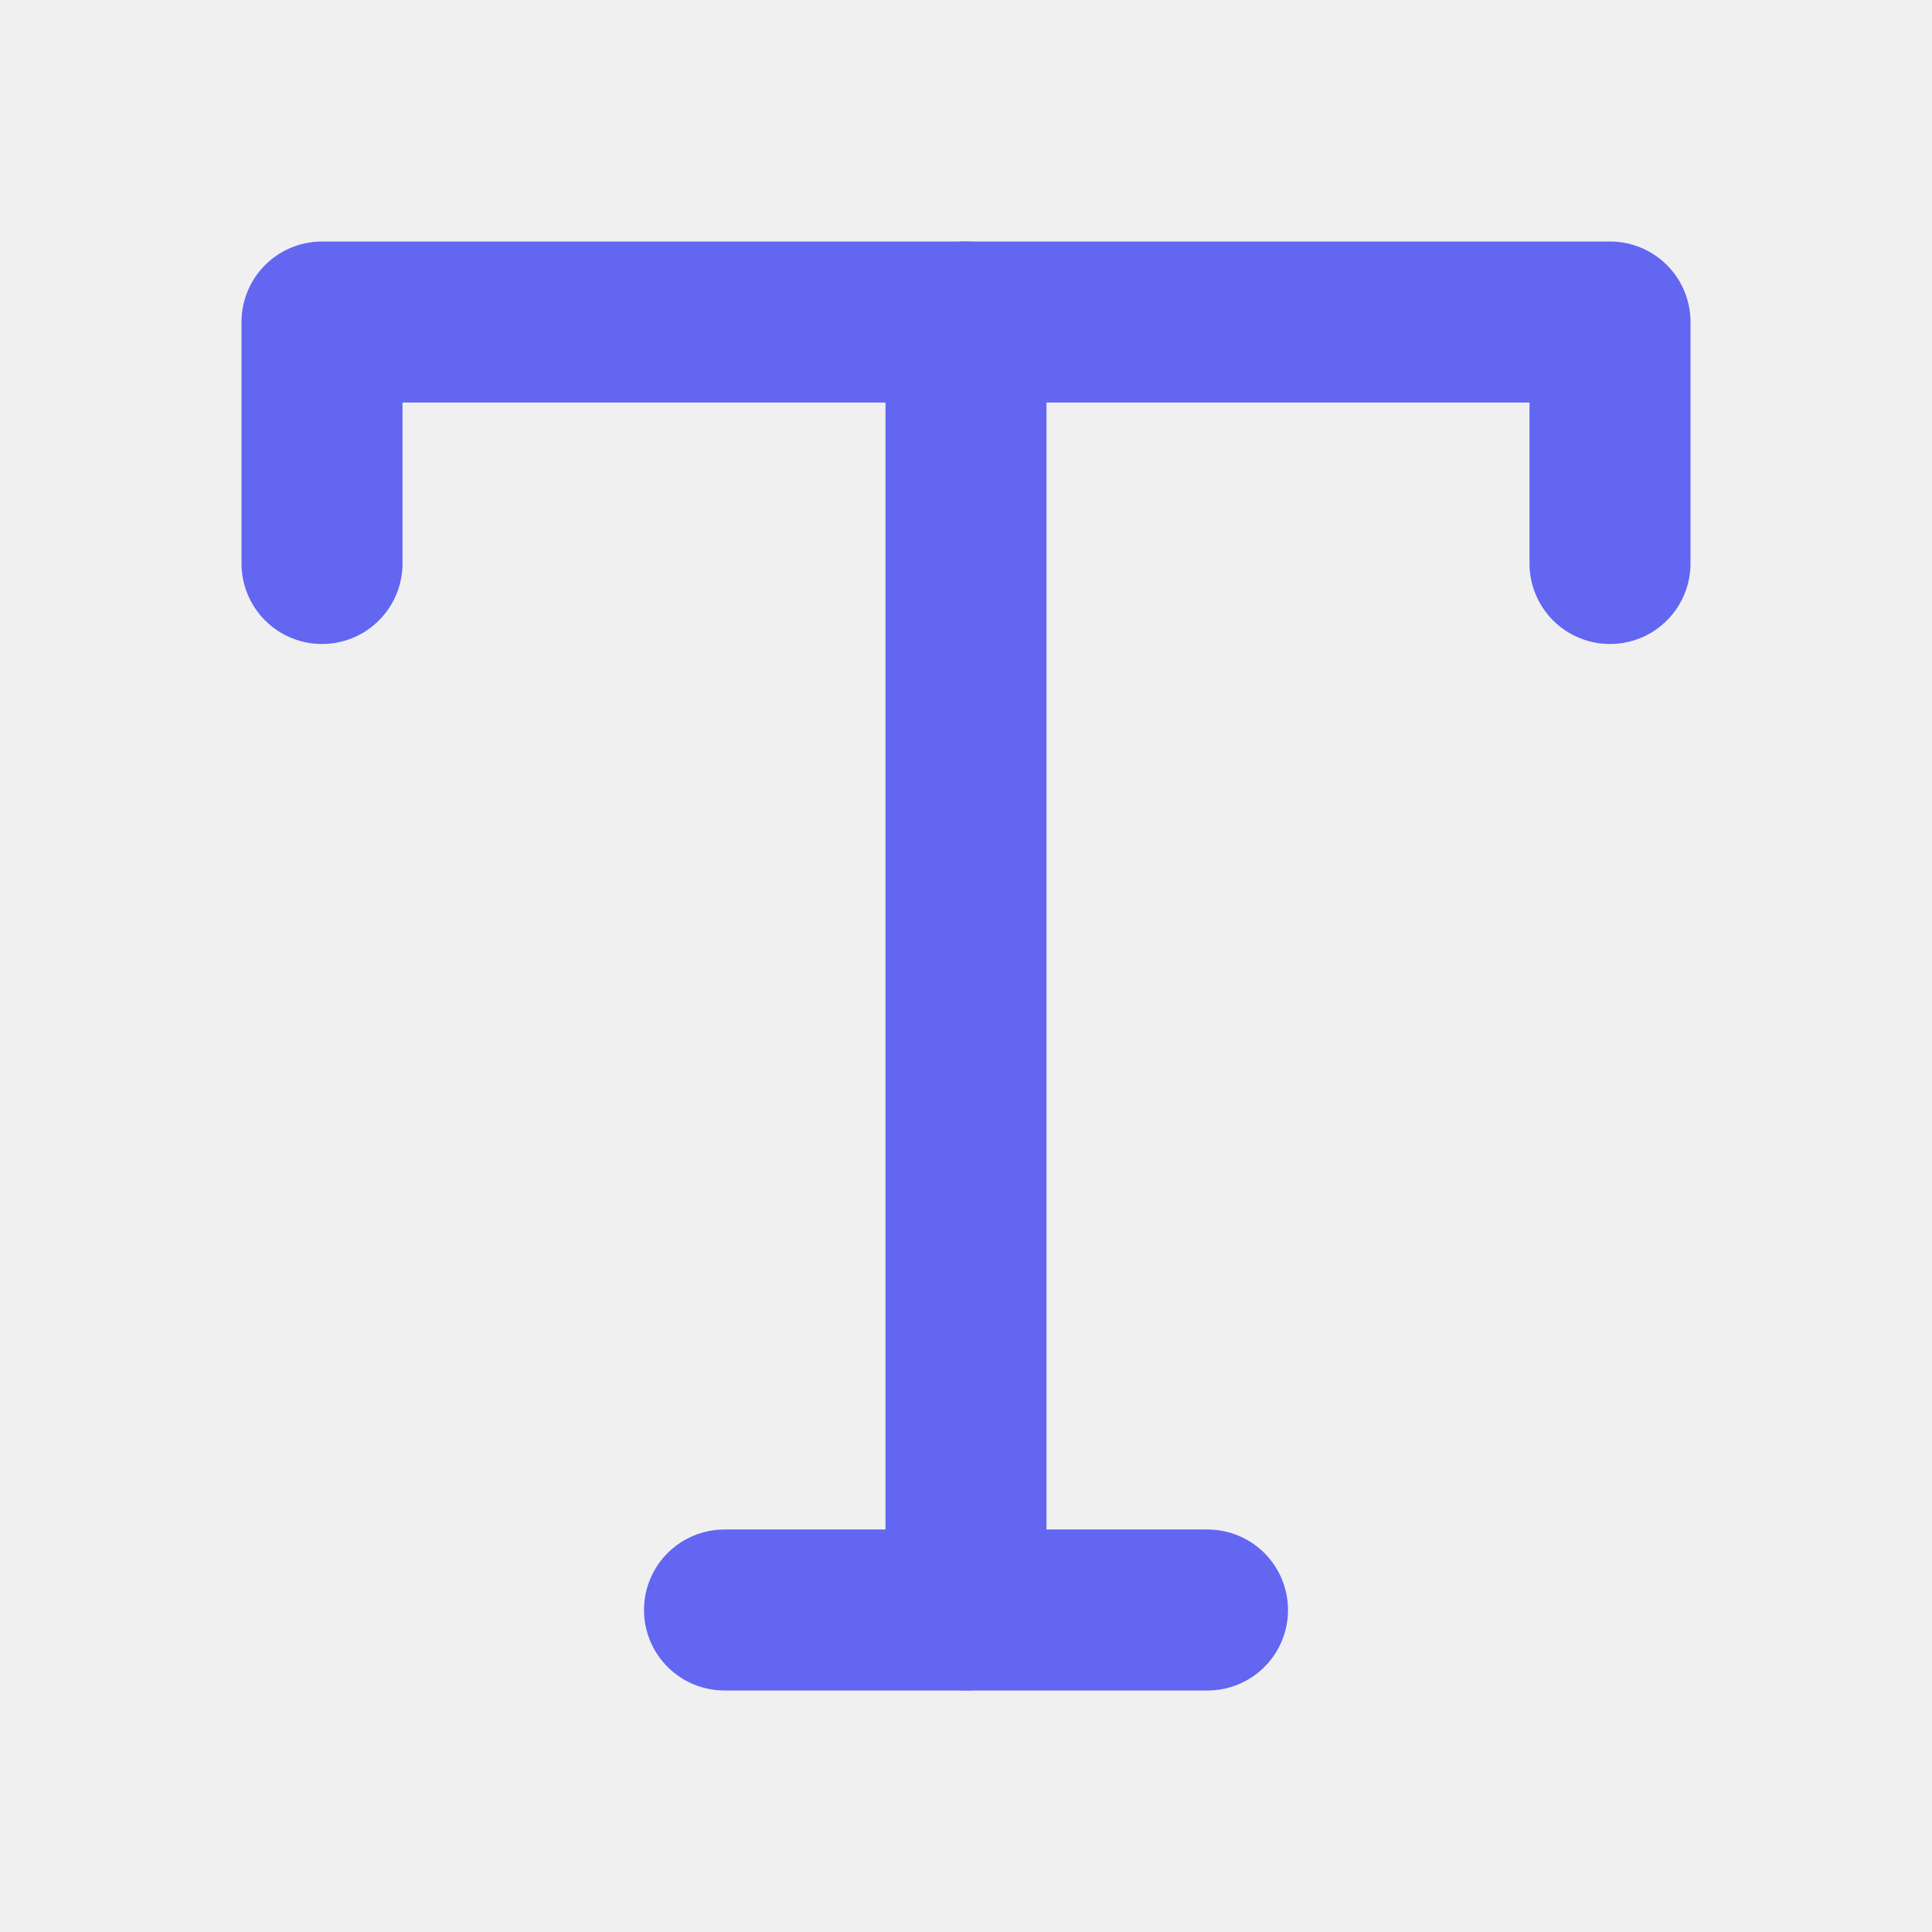
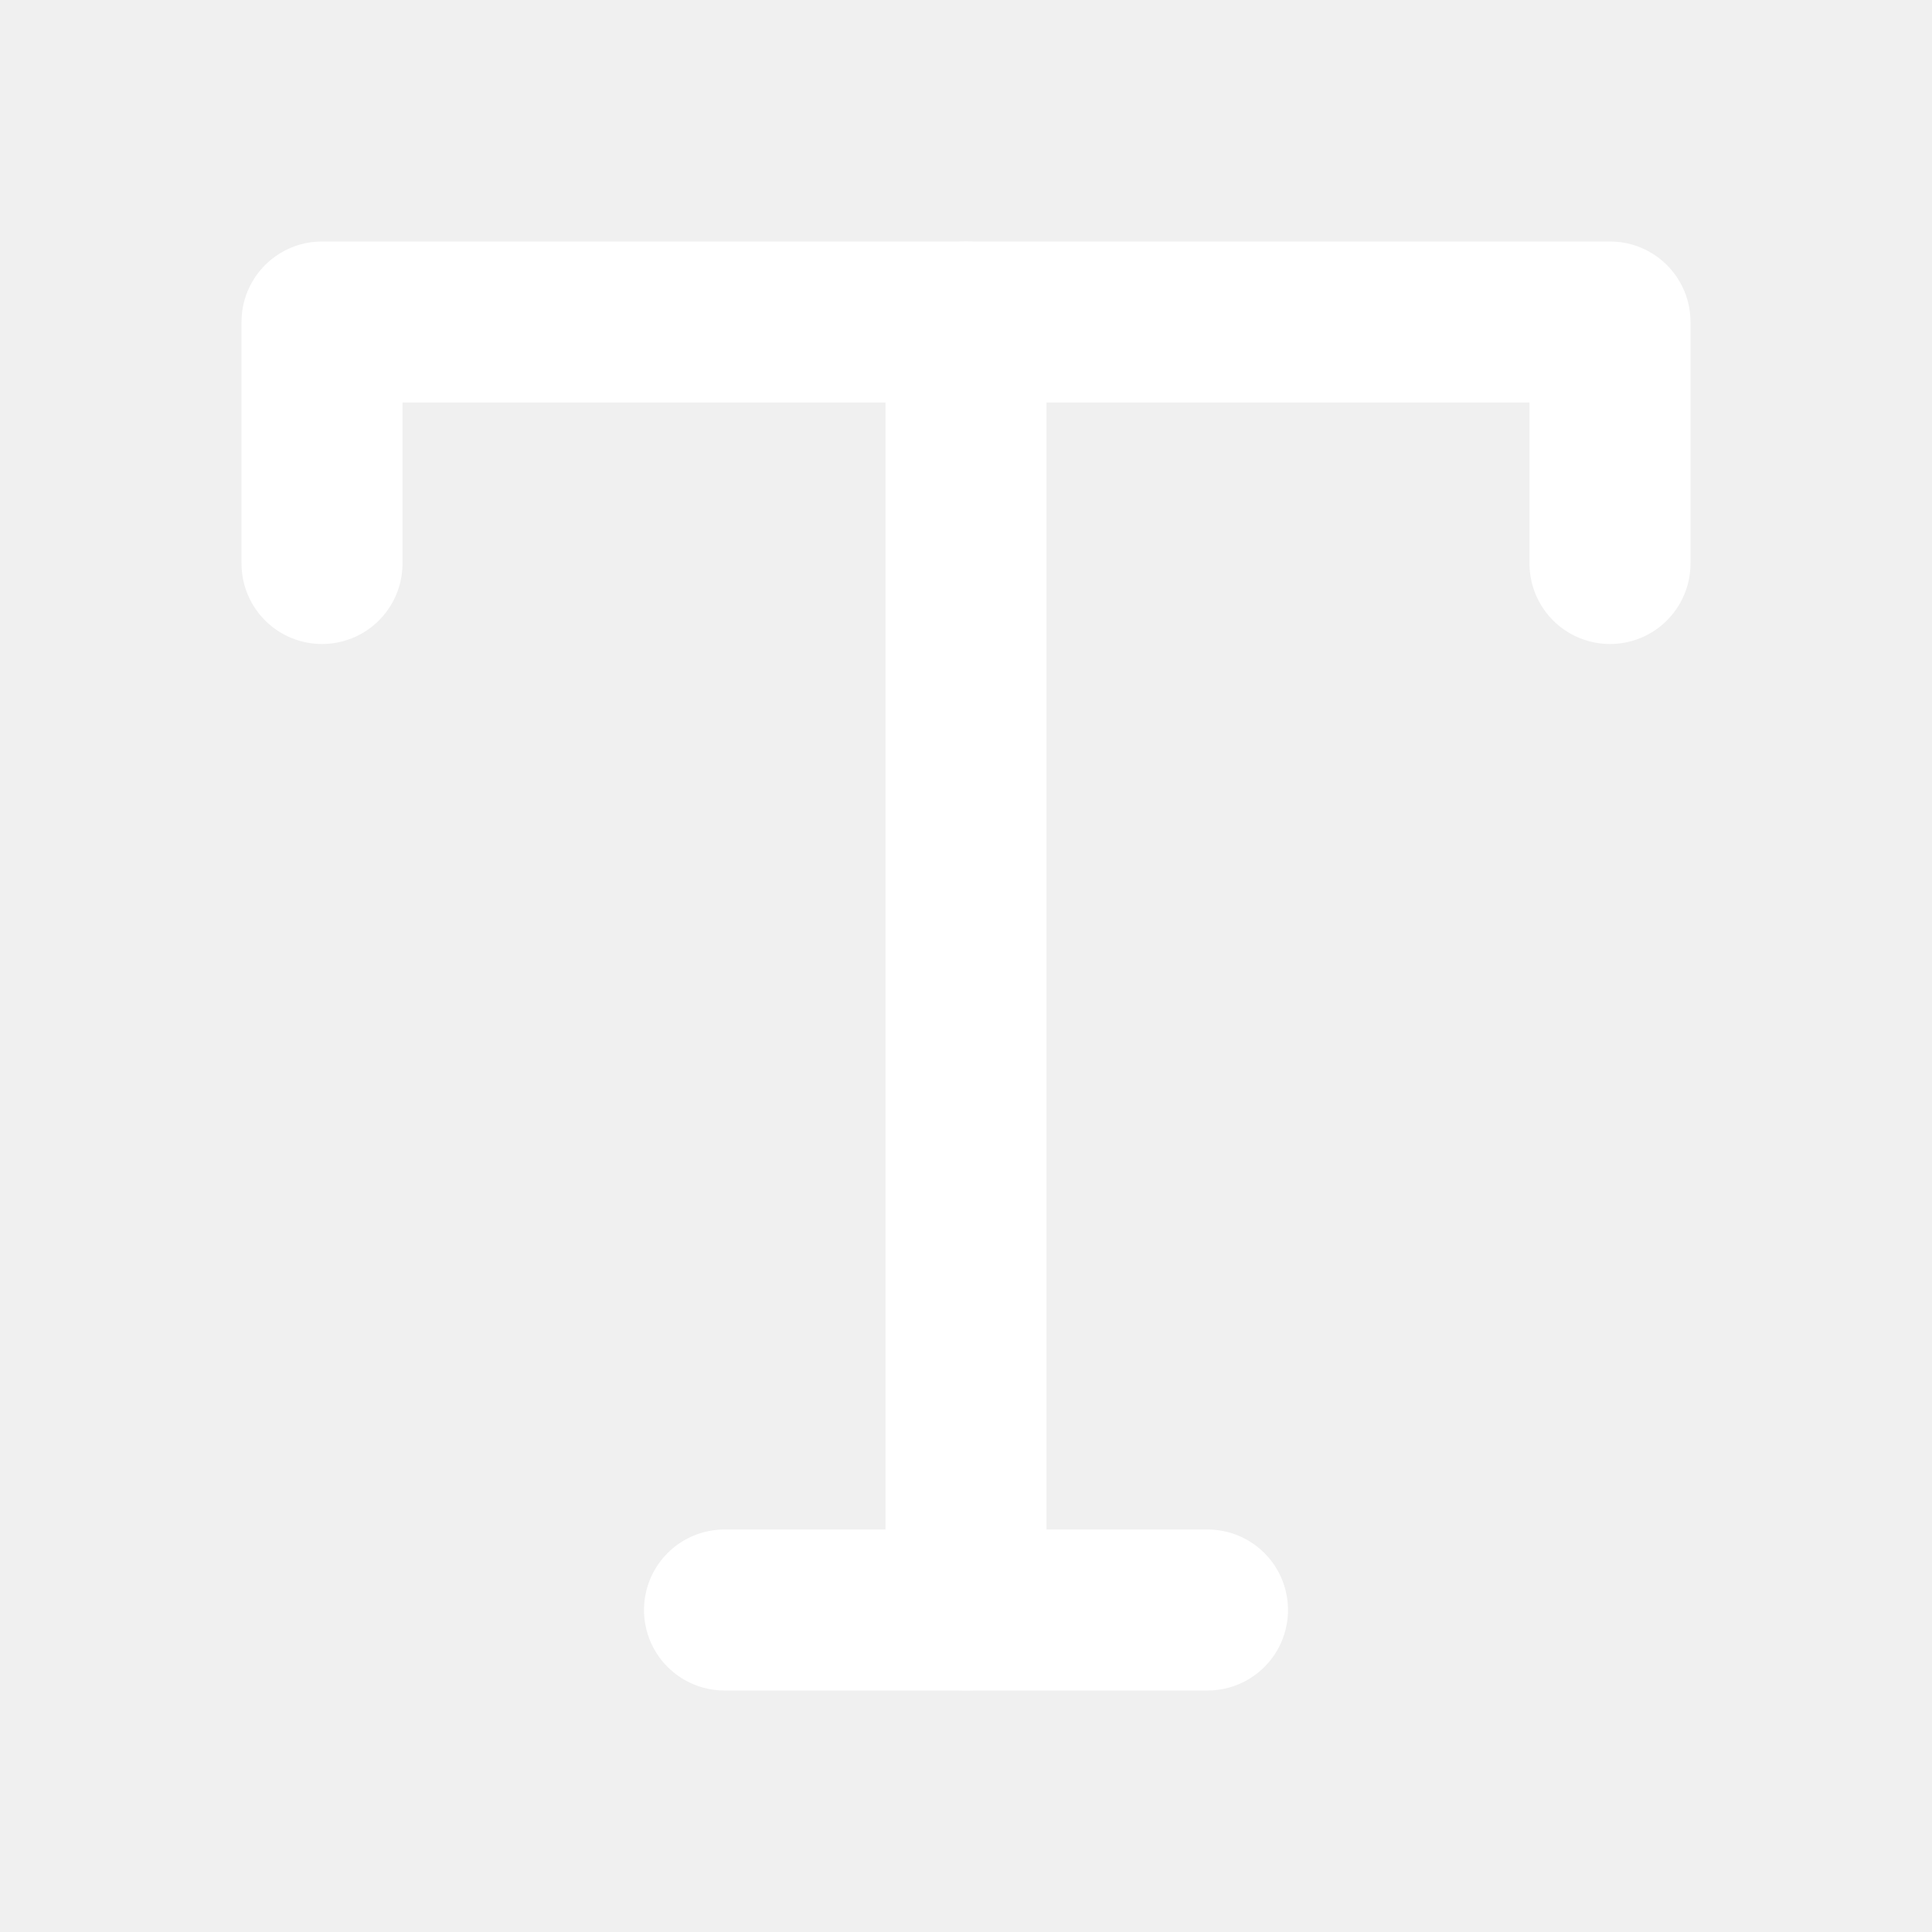
- <svg xmlns="http://www.w3.org/2000/svg" viewBox="0 0 24 24" width="24" height="24" fill="none" stroke="#6366F1" stroke-width="2" stroke-linecap="round" stroke-linejoin="round">
+ <svg xmlns="http://www.w3.org/2000/svg" viewBox="0 0 24 24" width="24" height="24" fill="none" stroke="#FFFFFF" stroke-width="2" stroke-linecap="round" stroke-linejoin="round">
  <path d="M4 7V4h16v3" />
  <path d="M12 4v16" />
  <path d="M9 20h6" />
</svg>
